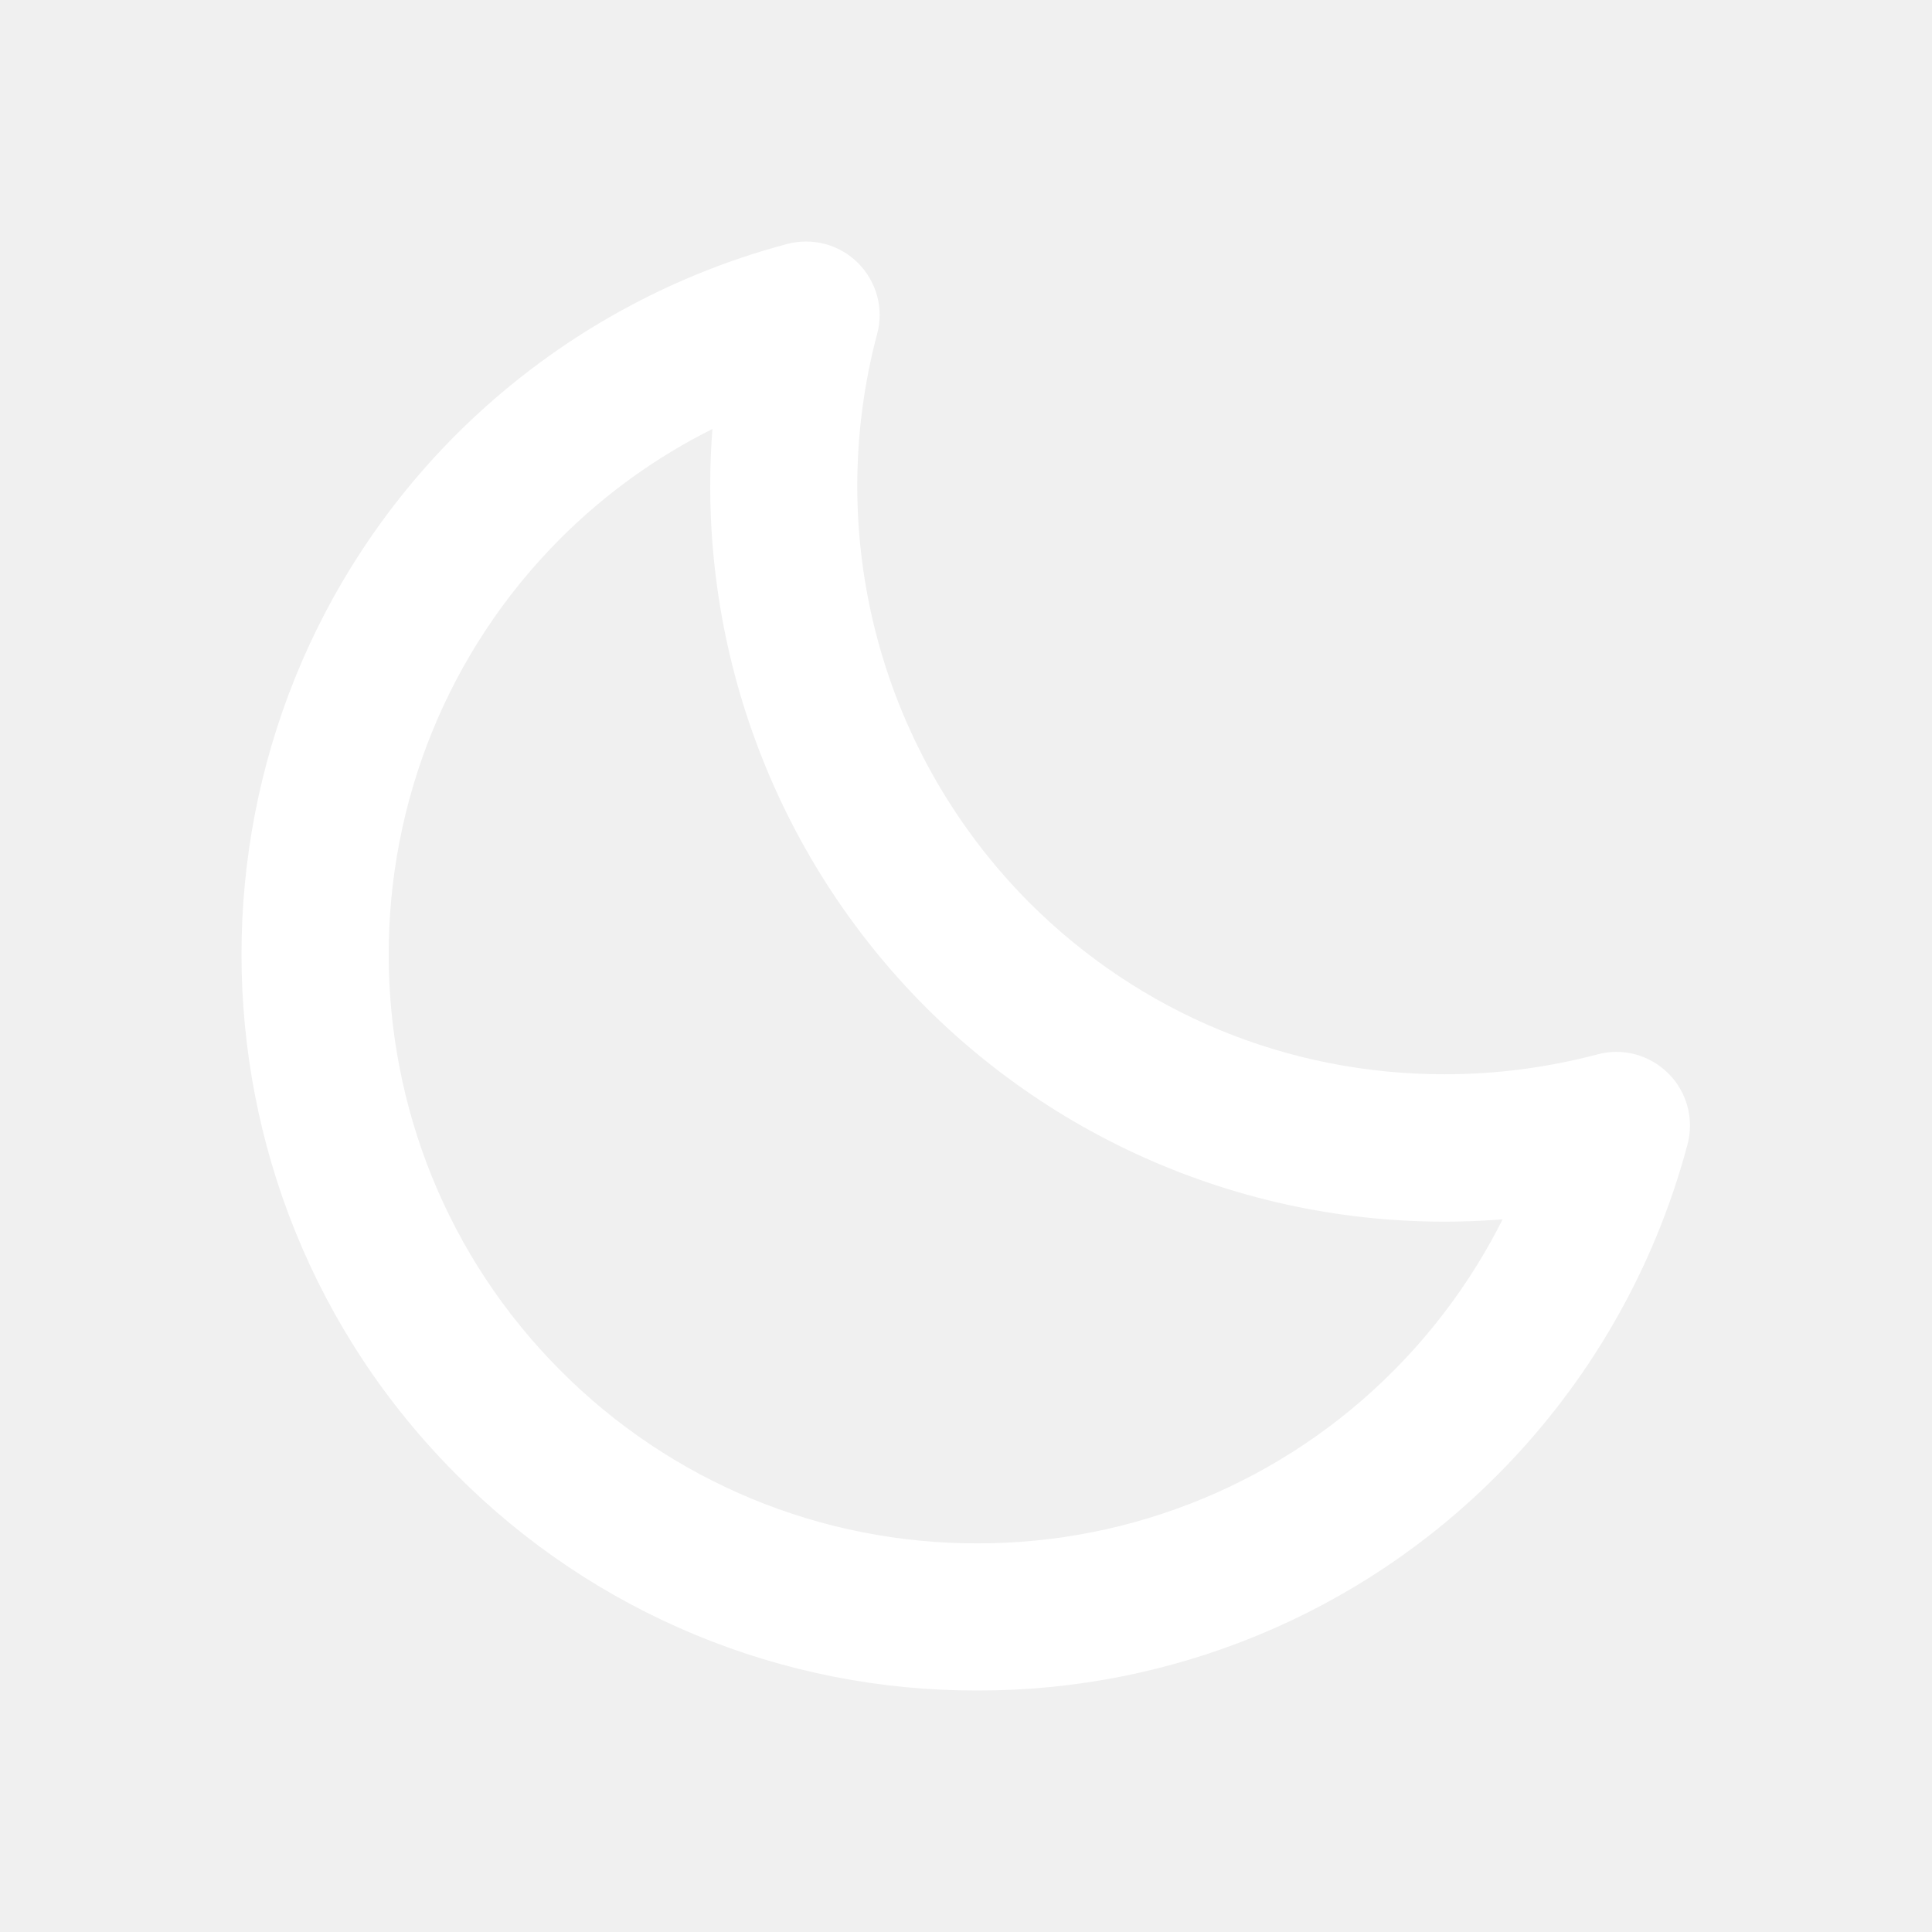
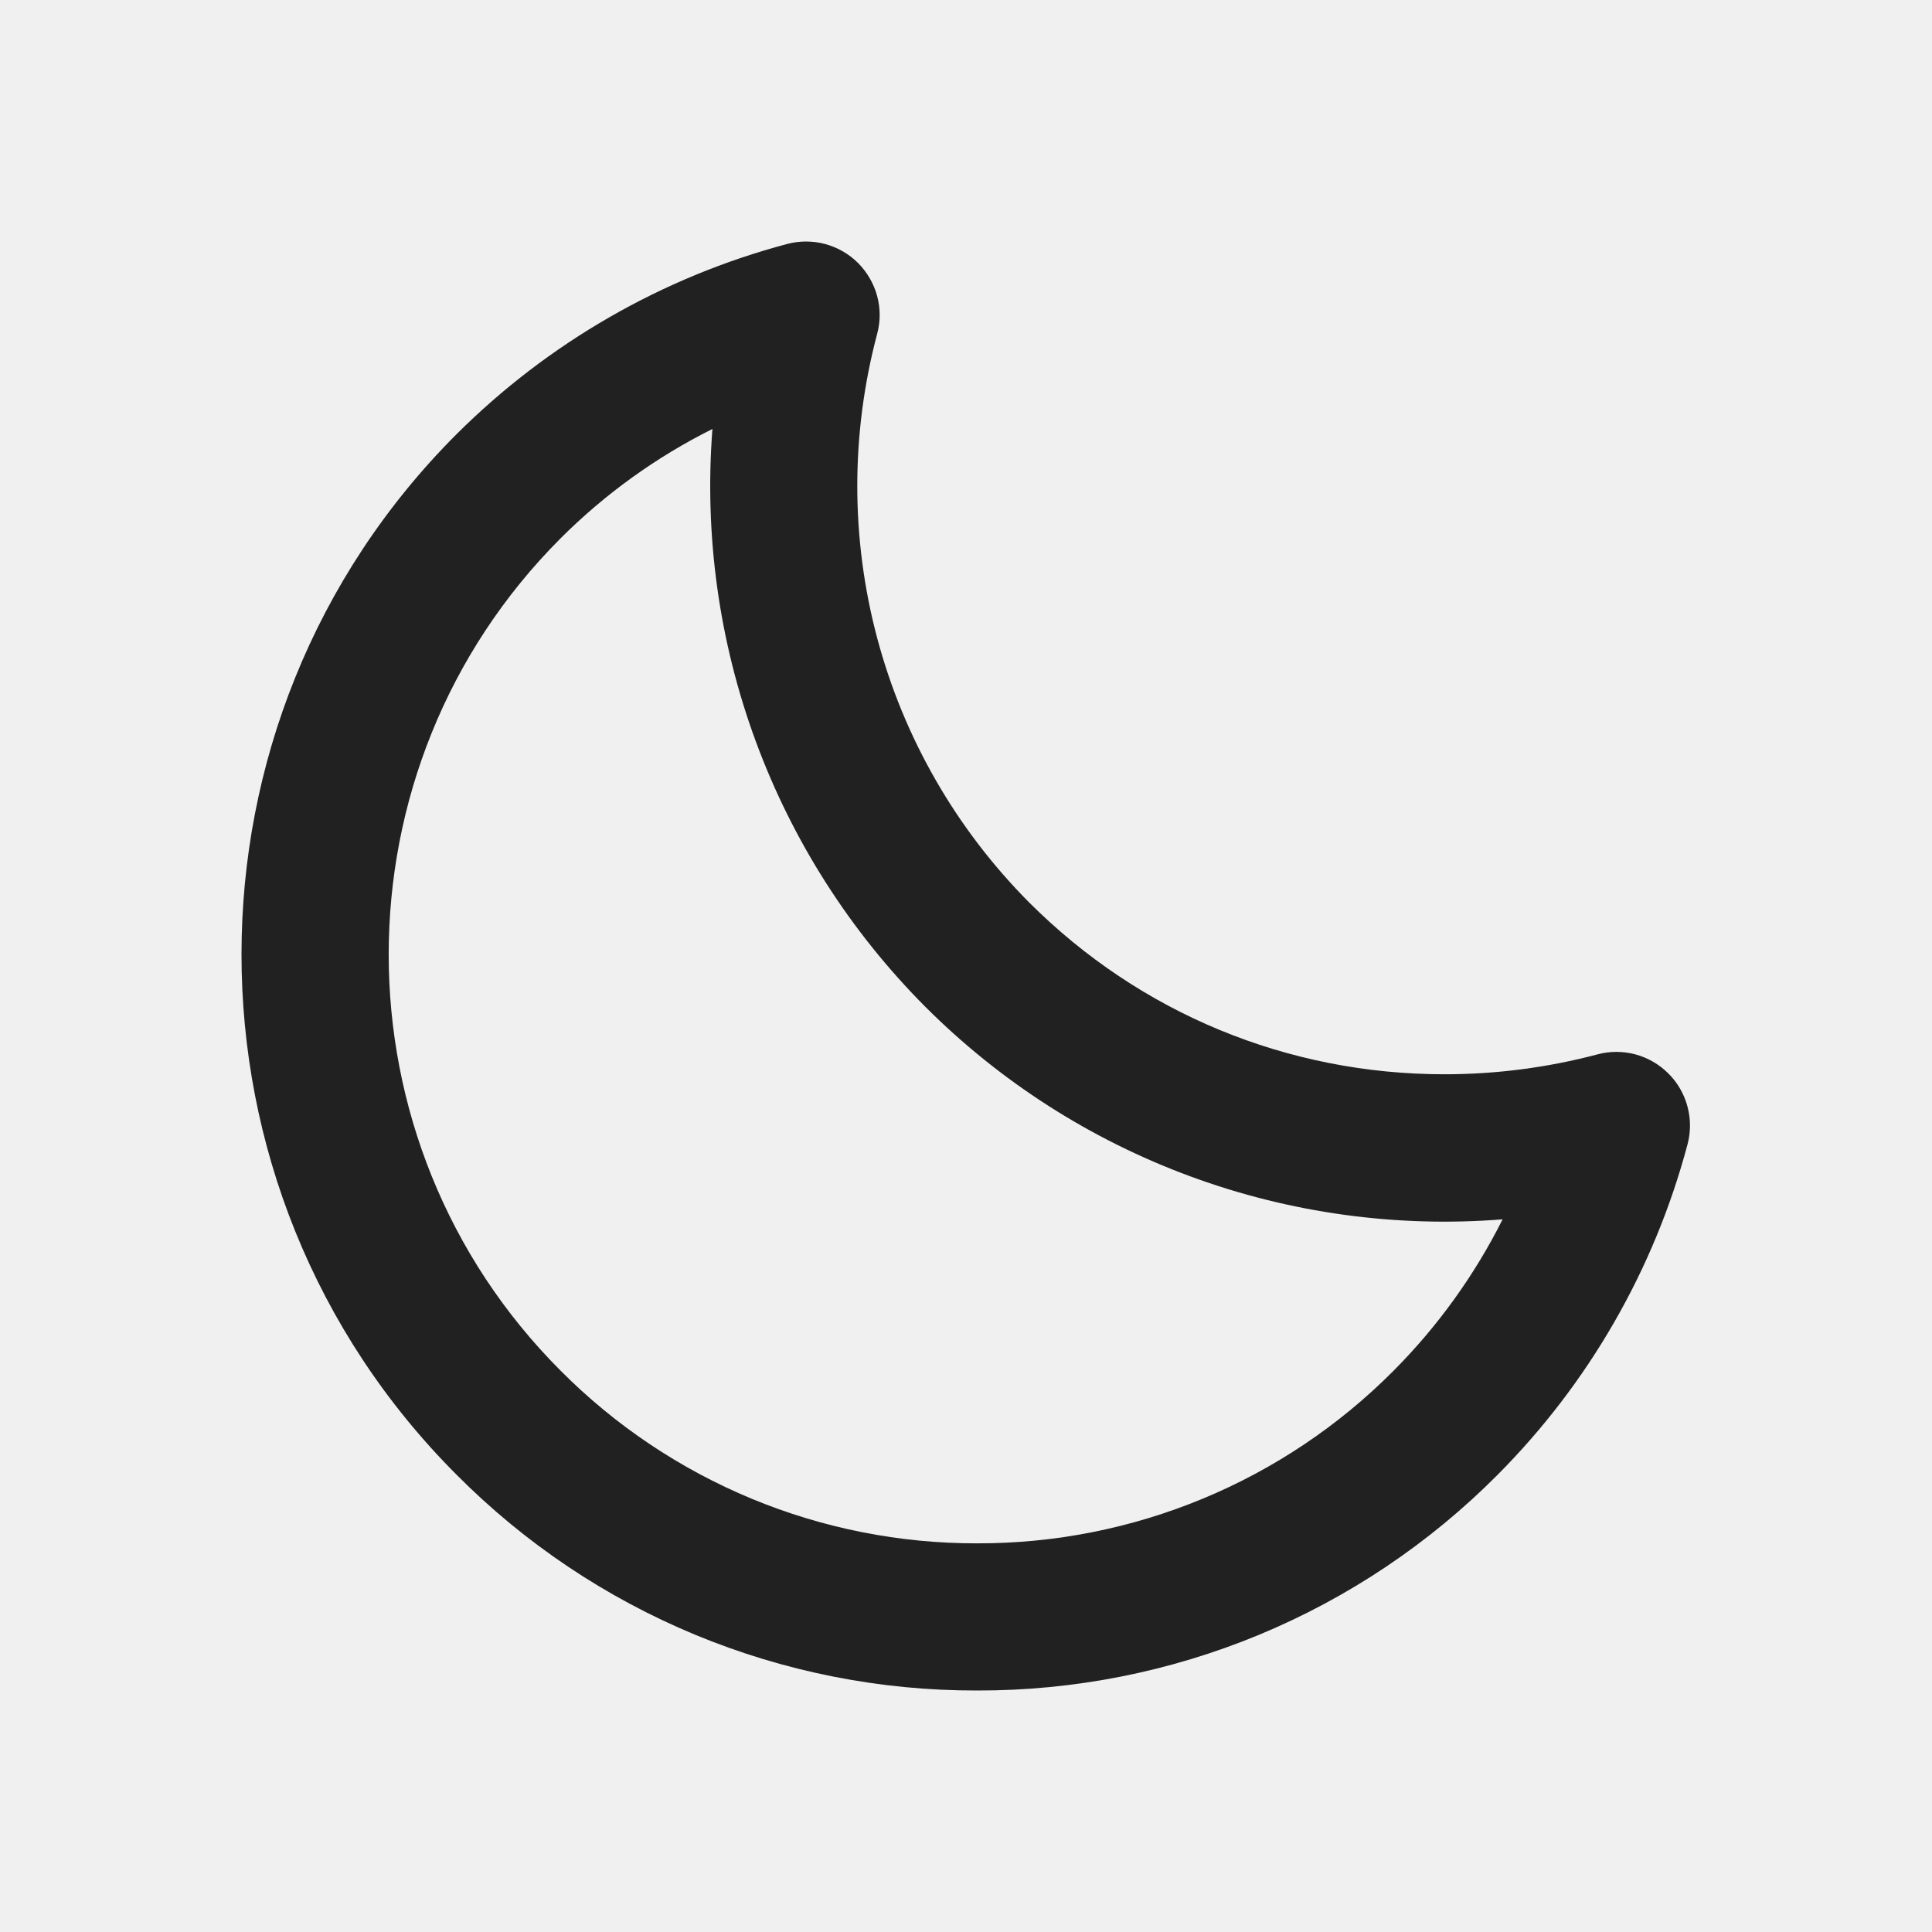
<svg xmlns="http://www.w3.org/2000/svg" width="24" height="24" viewBox="0 0 24 24" fill="none">
-   <path d="M19.844 13.098C19.224 13.262 18.586 13.345 17.945 13.345C15.993 13.345 14.16 12.586 12.784 11.21C11.879 10.3 11.229 9.17 10.898 7.931C10.567 6.692 10.567 5.388 10.896 4.149C10.938 3.994 10.938 3.831 10.896 3.676C10.854 3.522 10.772 3.381 10.659 3.267C10.546 3.154 10.404 3.073 10.249 3.031C10.095 2.99 9.931 2.99 9.777 3.031C8.225 3.444 6.81 4.259 5.673 5.392C2.109 8.955 2.109 14.756 5.673 18.321C6.52 19.173 7.527 19.848 8.637 20.308C9.747 20.768 10.937 21.003 12.138 21C13.339 21.003 14.529 20.768 15.638 20.309C16.748 19.849 17.755 19.174 18.602 18.322C19.735 17.185 20.55 15.769 20.963 14.216C21.004 14.062 21.004 13.899 20.962 13.744C20.92 13.589 20.839 13.448 20.725 13.335C20.612 13.222 20.471 13.14 20.316 13.098C20.162 13.057 19.999 13.056 19.844 13.098ZM17.31 17.029C16.632 17.711 15.826 18.251 14.939 18.618C14.051 18.986 13.1 19.174 12.139 19.172C11.178 19.174 10.226 18.986 9.338 18.618C8.45 18.25 7.644 17.71 6.966 17.029C4.116 14.177 4.116 9.537 6.966 6.685C7.517 6.135 8.153 5.677 8.85 5.329C8.748 6.645 8.931 7.967 9.387 9.205C9.843 10.444 10.561 11.569 11.492 12.504C12.425 13.438 13.55 14.158 14.789 14.614C16.027 15.07 17.351 15.252 18.666 15.147C18.317 15.842 17.859 16.478 17.31 17.029Z" fill="white" />
+   <path d="M19.844 13.098C19.224 13.262 18.586 13.345 17.945 13.345C15.993 13.345 14.16 12.586 12.784 11.21C11.879 10.3 11.229 9.17 10.898 7.931C10.567 6.692 10.567 5.388 10.896 4.149C10.938 3.994 10.938 3.831 10.896 3.676C10.854 3.522 10.772 3.381 10.659 3.267C10.546 3.154 10.404 3.073 10.249 3.031C10.095 2.99 9.931 2.99 9.777 3.031C8.225 3.444 6.81 4.259 5.673 5.392C2.109 8.955 2.109 14.756 5.673 18.321C6.52 19.173 7.527 19.848 8.637 20.308C9.747 20.768 10.937 21.003 12.138 21C13.339 21.003 14.529 20.768 15.638 20.309C16.748 19.849 17.755 19.174 18.602 18.322C19.735 17.185 20.55 15.769 20.963 14.216C21.004 14.062 21.004 13.899 20.962 13.744C20.92 13.589 20.839 13.448 20.725 13.335C20.612 13.222 20.471 13.14 20.316 13.098C20.162 13.057 19.999 13.056 19.844 13.098ZM17.31 17.029C16.632 17.711 15.826 18.251 14.939 18.618C14.051 18.986 13.1 19.174 12.139 19.172C11.178 19.174 10.226 18.986 9.338 18.618C8.45 18.25 7.644 17.71 6.966 17.029C4.116 14.177 4.116 9.537 6.966 6.685C7.517 6.135 8.153 5.677 8.85 5.329C8.748 6.645 8.931 7.967 9.387 9.205C9.843 10.444 10.561 11.569 11.492 12.504C12.425 13.438 13.55 14.158 14.789 14.614C16.027 15.07 17.351 15.252 18.666 15.147C18.317 15.842 17.859 16.478 17.31 17.029Z" fill="#212121" />
</svg>
